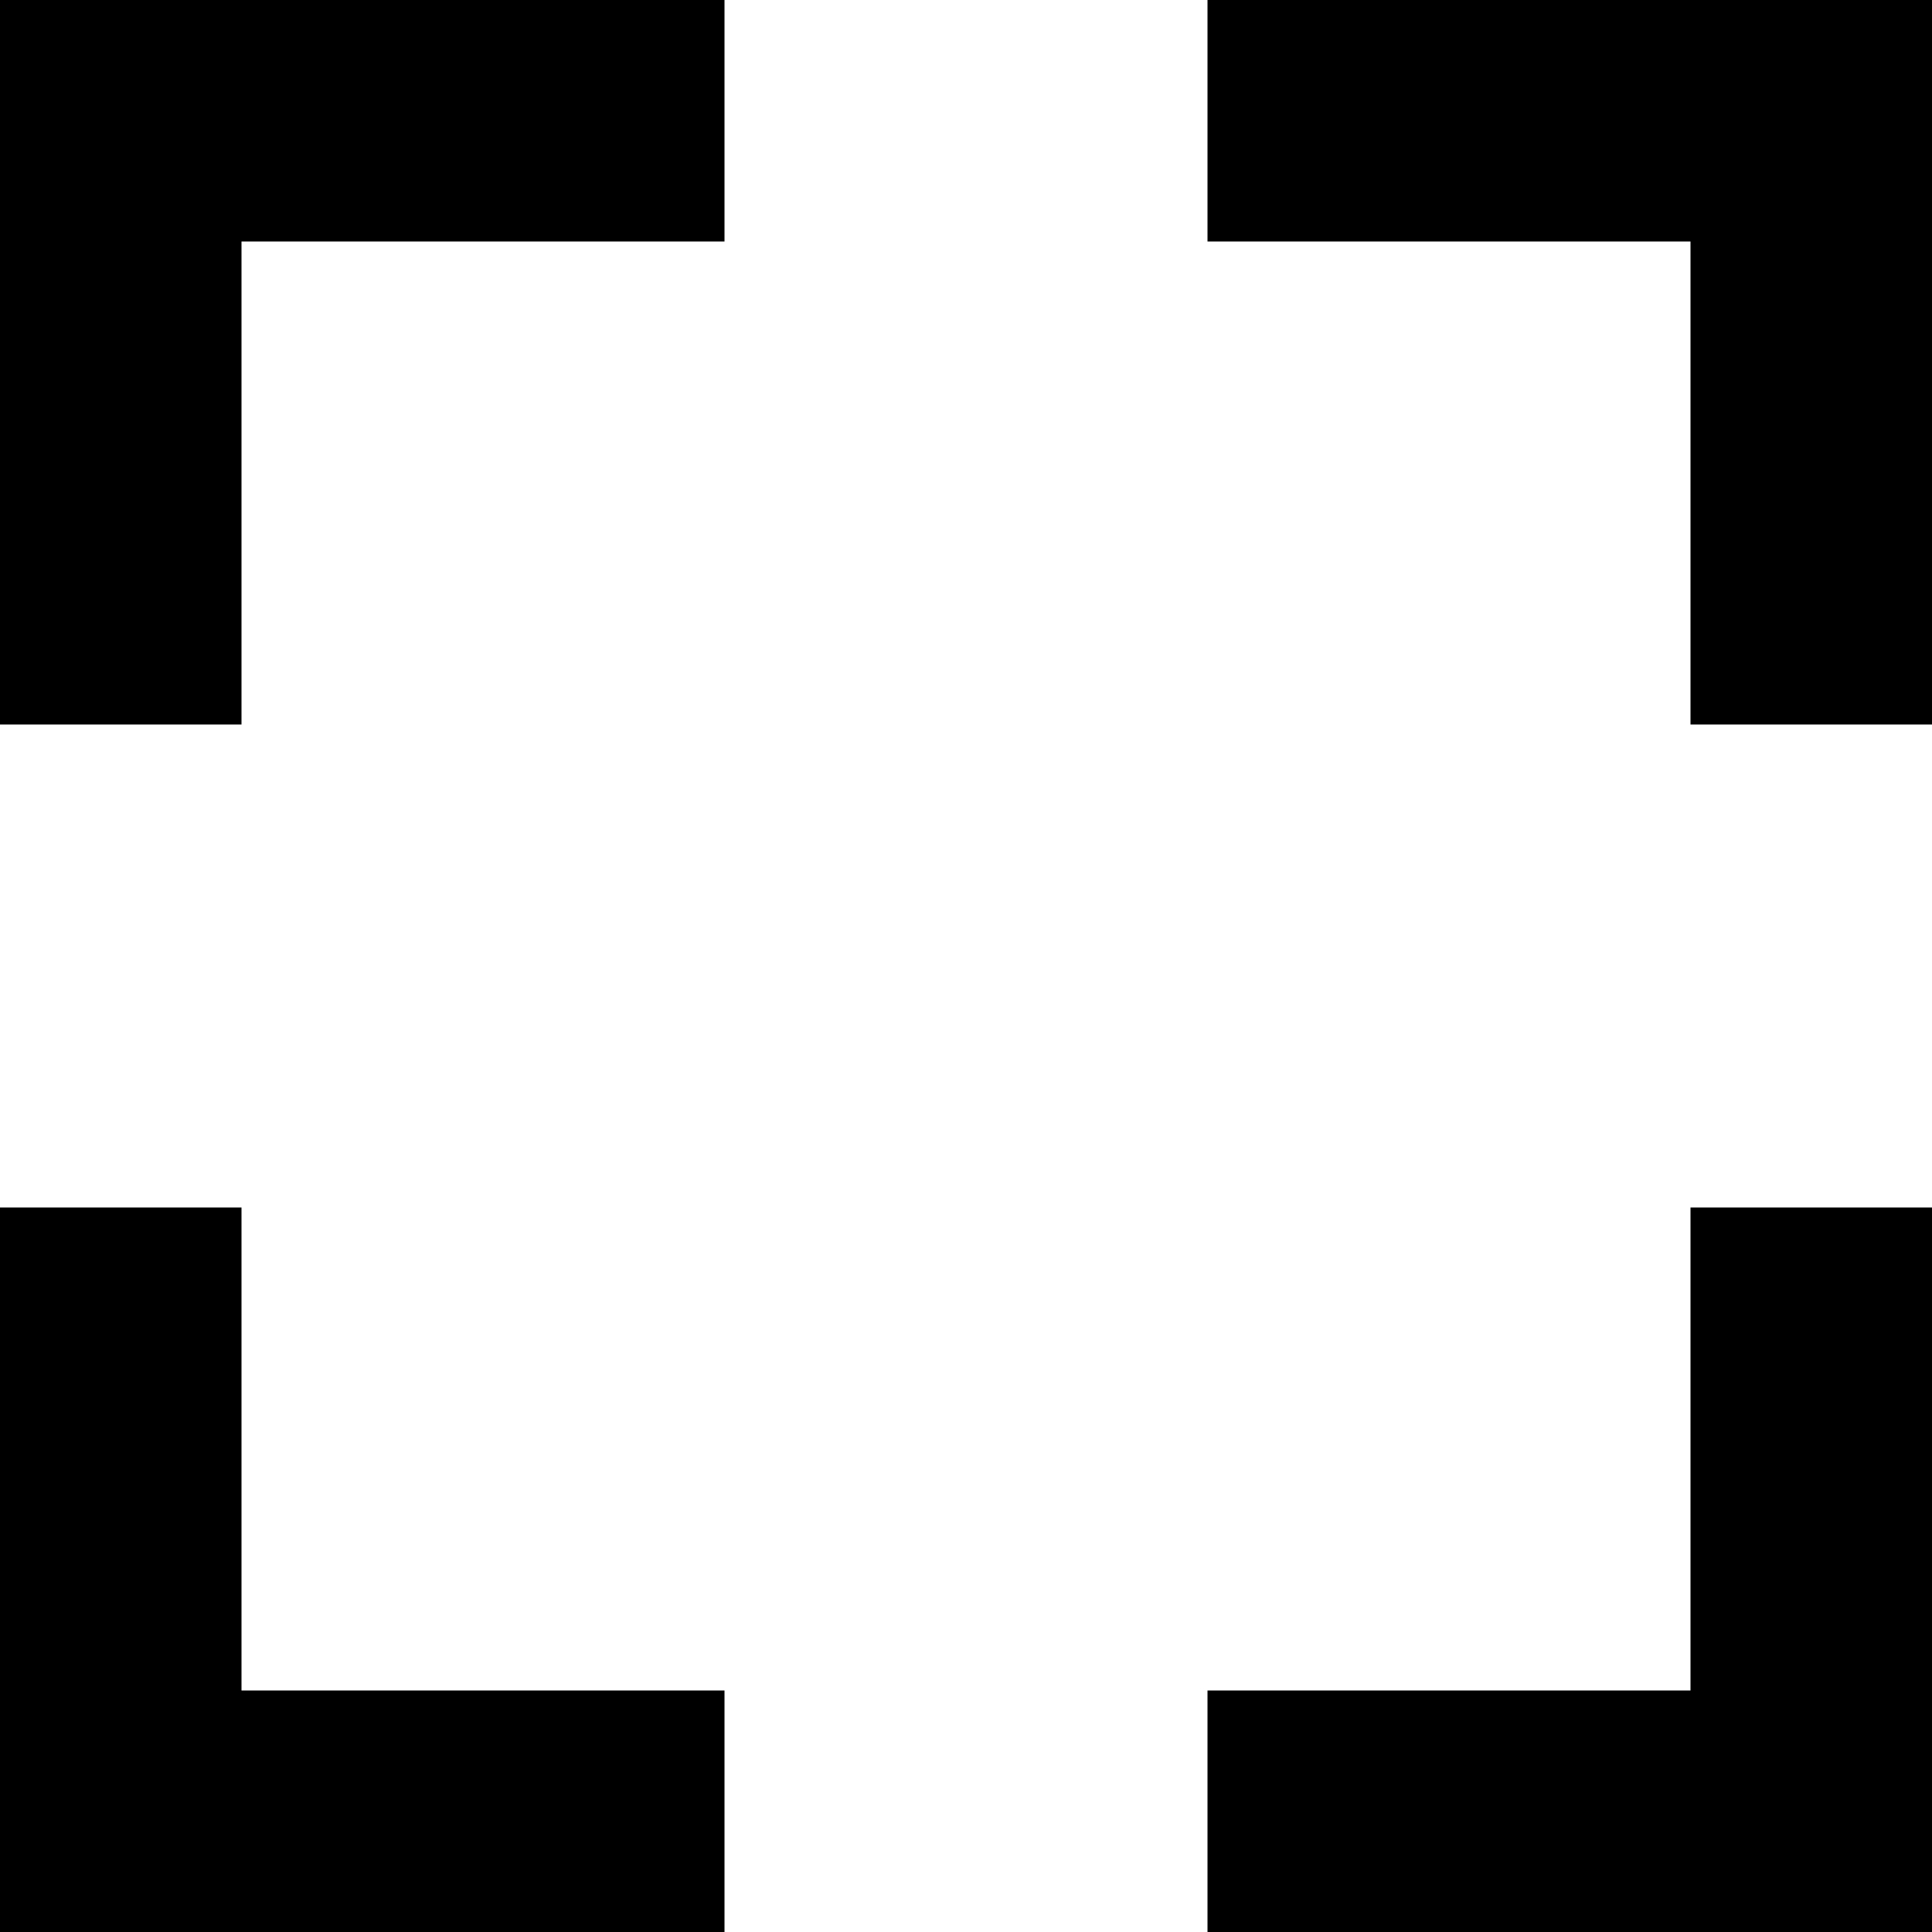
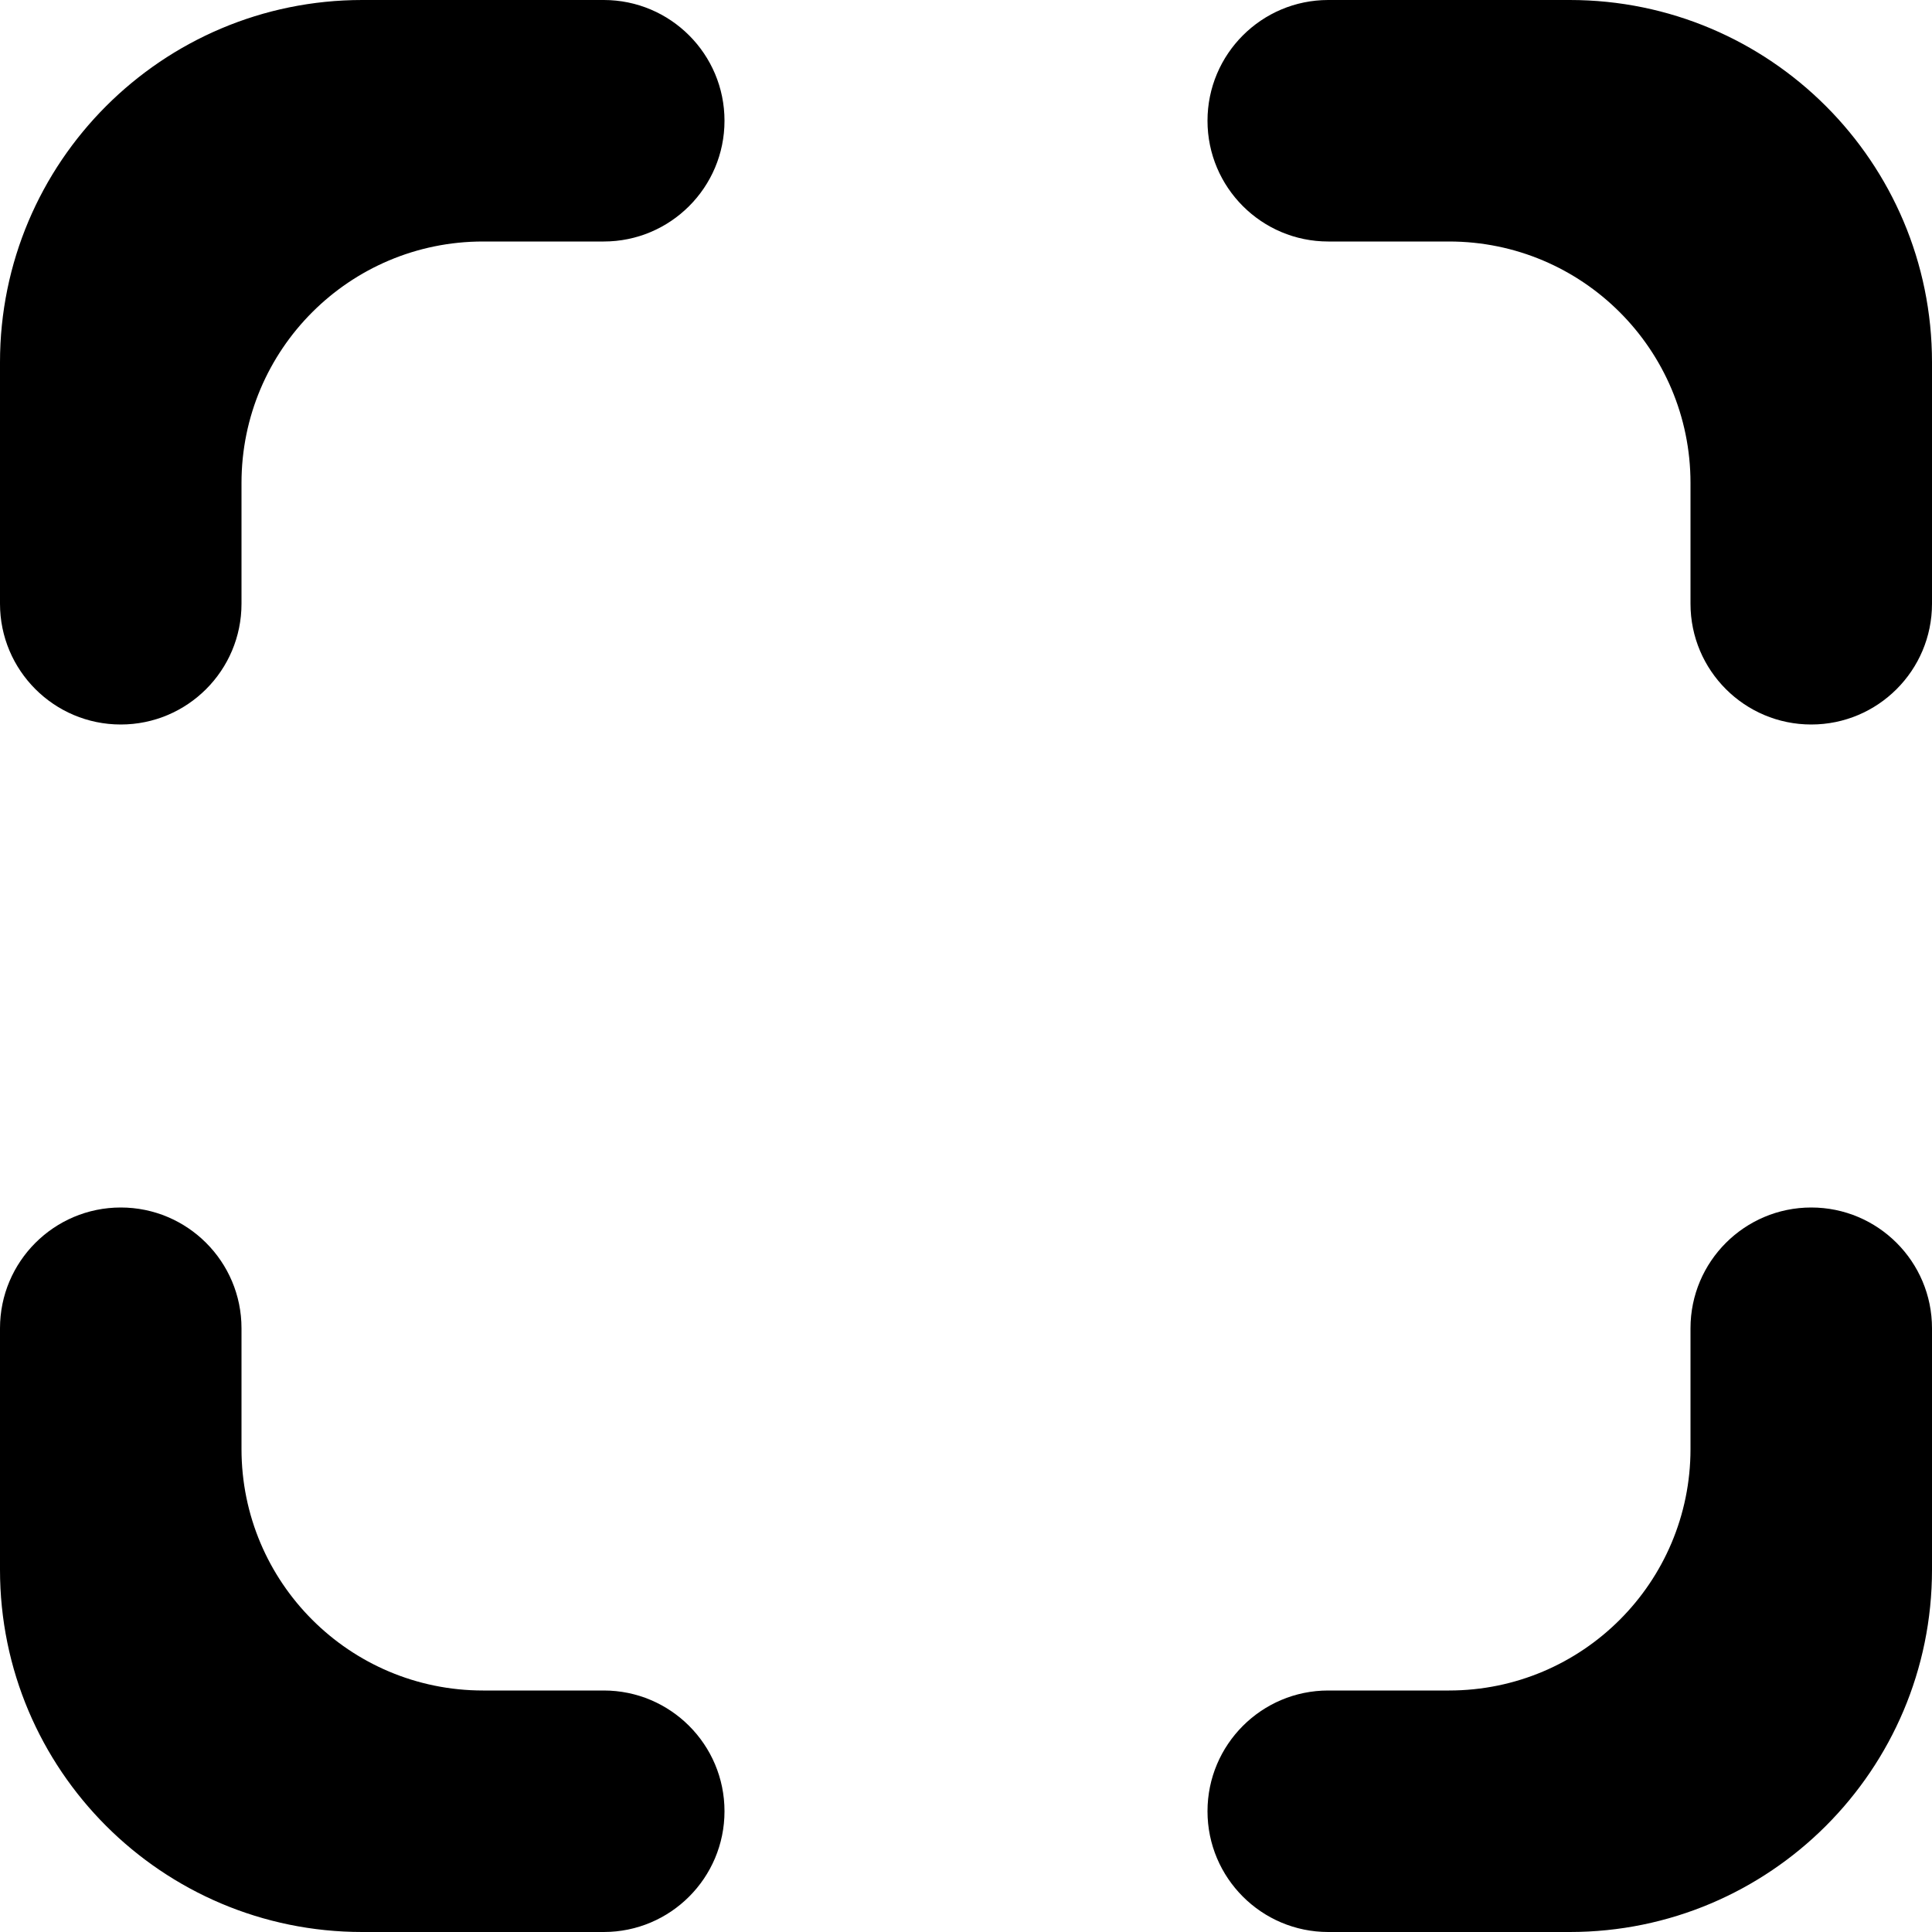
- <svg xmlns="http://www.w3.org/2000/svg" width="20" height="20" viewBox="0 0 24 24" fill="none">
-   <path d="M3 15V21H9V24H0V15H3ZM24 24H15V21H21V15H24V24ZM24 9H21V3H15V0H24V9ZM9 3H3V9H0V0H9V3Z" fill="currentColor" />
+ <svg xmlns="http://www.w3.org/2000/svg" width="24" height="24" viewBox="0 0 24 24" fill="none">
+   <path d="M1.5 15C2.328 15 3 15.672 3 16.5V18C3 19.657 4.343 21 6 21H7.5C8.328 21 9 21.672 9 22.5C9 23.328 8.328 24 7.5 24H4.5C2.015 24 0 21.985 0 19.5V16.5C0 15.672 0.672 15 1.5 15ZM24 19.5C24 21.985 21.985 24 19.5 24H16.5C15.672 24 15 23.328 15 22.5C15 21.672 15.672 21 16.5 21H18C19.657 21 21 19.657 21 18V16.5C21 15.672 21.672 15 22.5 15C23.328 15 24 15.672 24 16.5V19.5ZM24 7.5C24 8.328 23.328 9 22.5 9C21.672 9 21 8.328 21 7.5V6C21 4.343 19.657 3 18 3H16.5C15.672 3 15 2.328 15 1.5C15 0.672 15.672 0 16.5 0H19.5C21.985 0 24 2.015 24 4.5V7.5ZM9 1.5C9 2.328 8.328 3 7.5 3H6C4.343 3 3 4.343 3 6V7.5C3 8.328 2.328 9 1.5 9C0.672 9 0 8.328 0 7.5V4.5C0 2.015 2.015 0 4.5 0H7.5C8.328 0 9 0.672 9 1.5Z" fill="currentColor" />
</svg>
